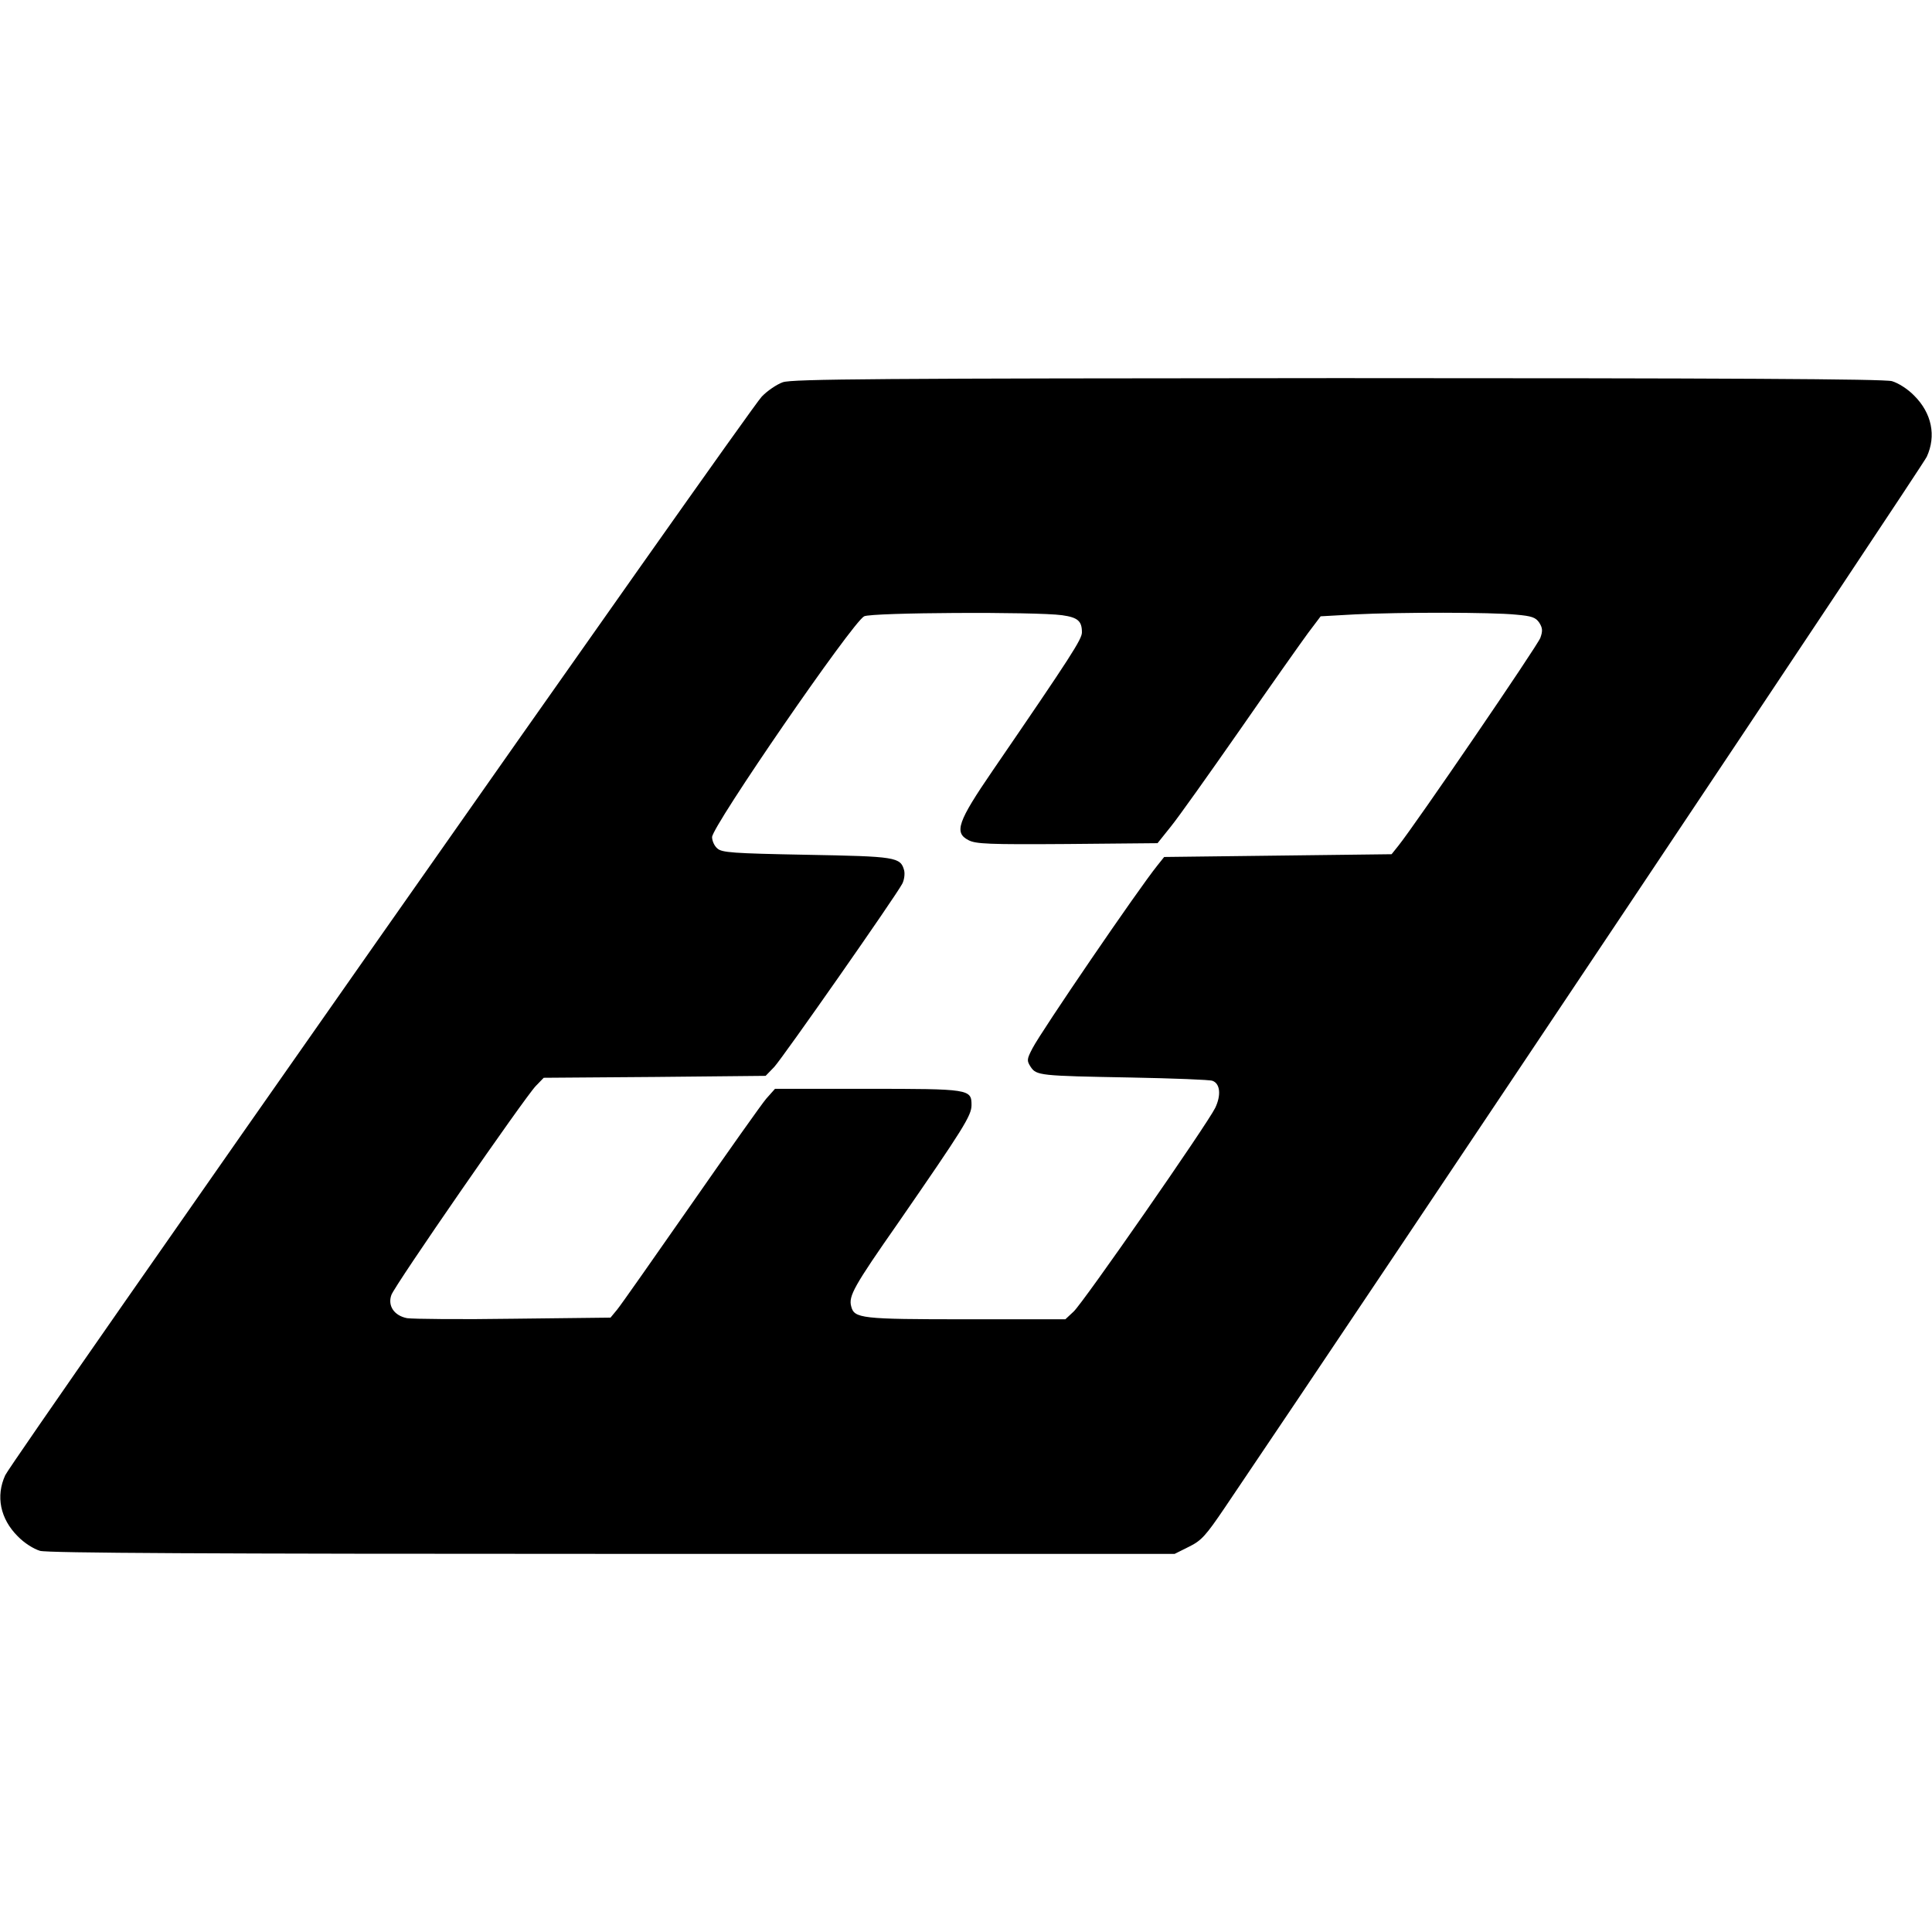
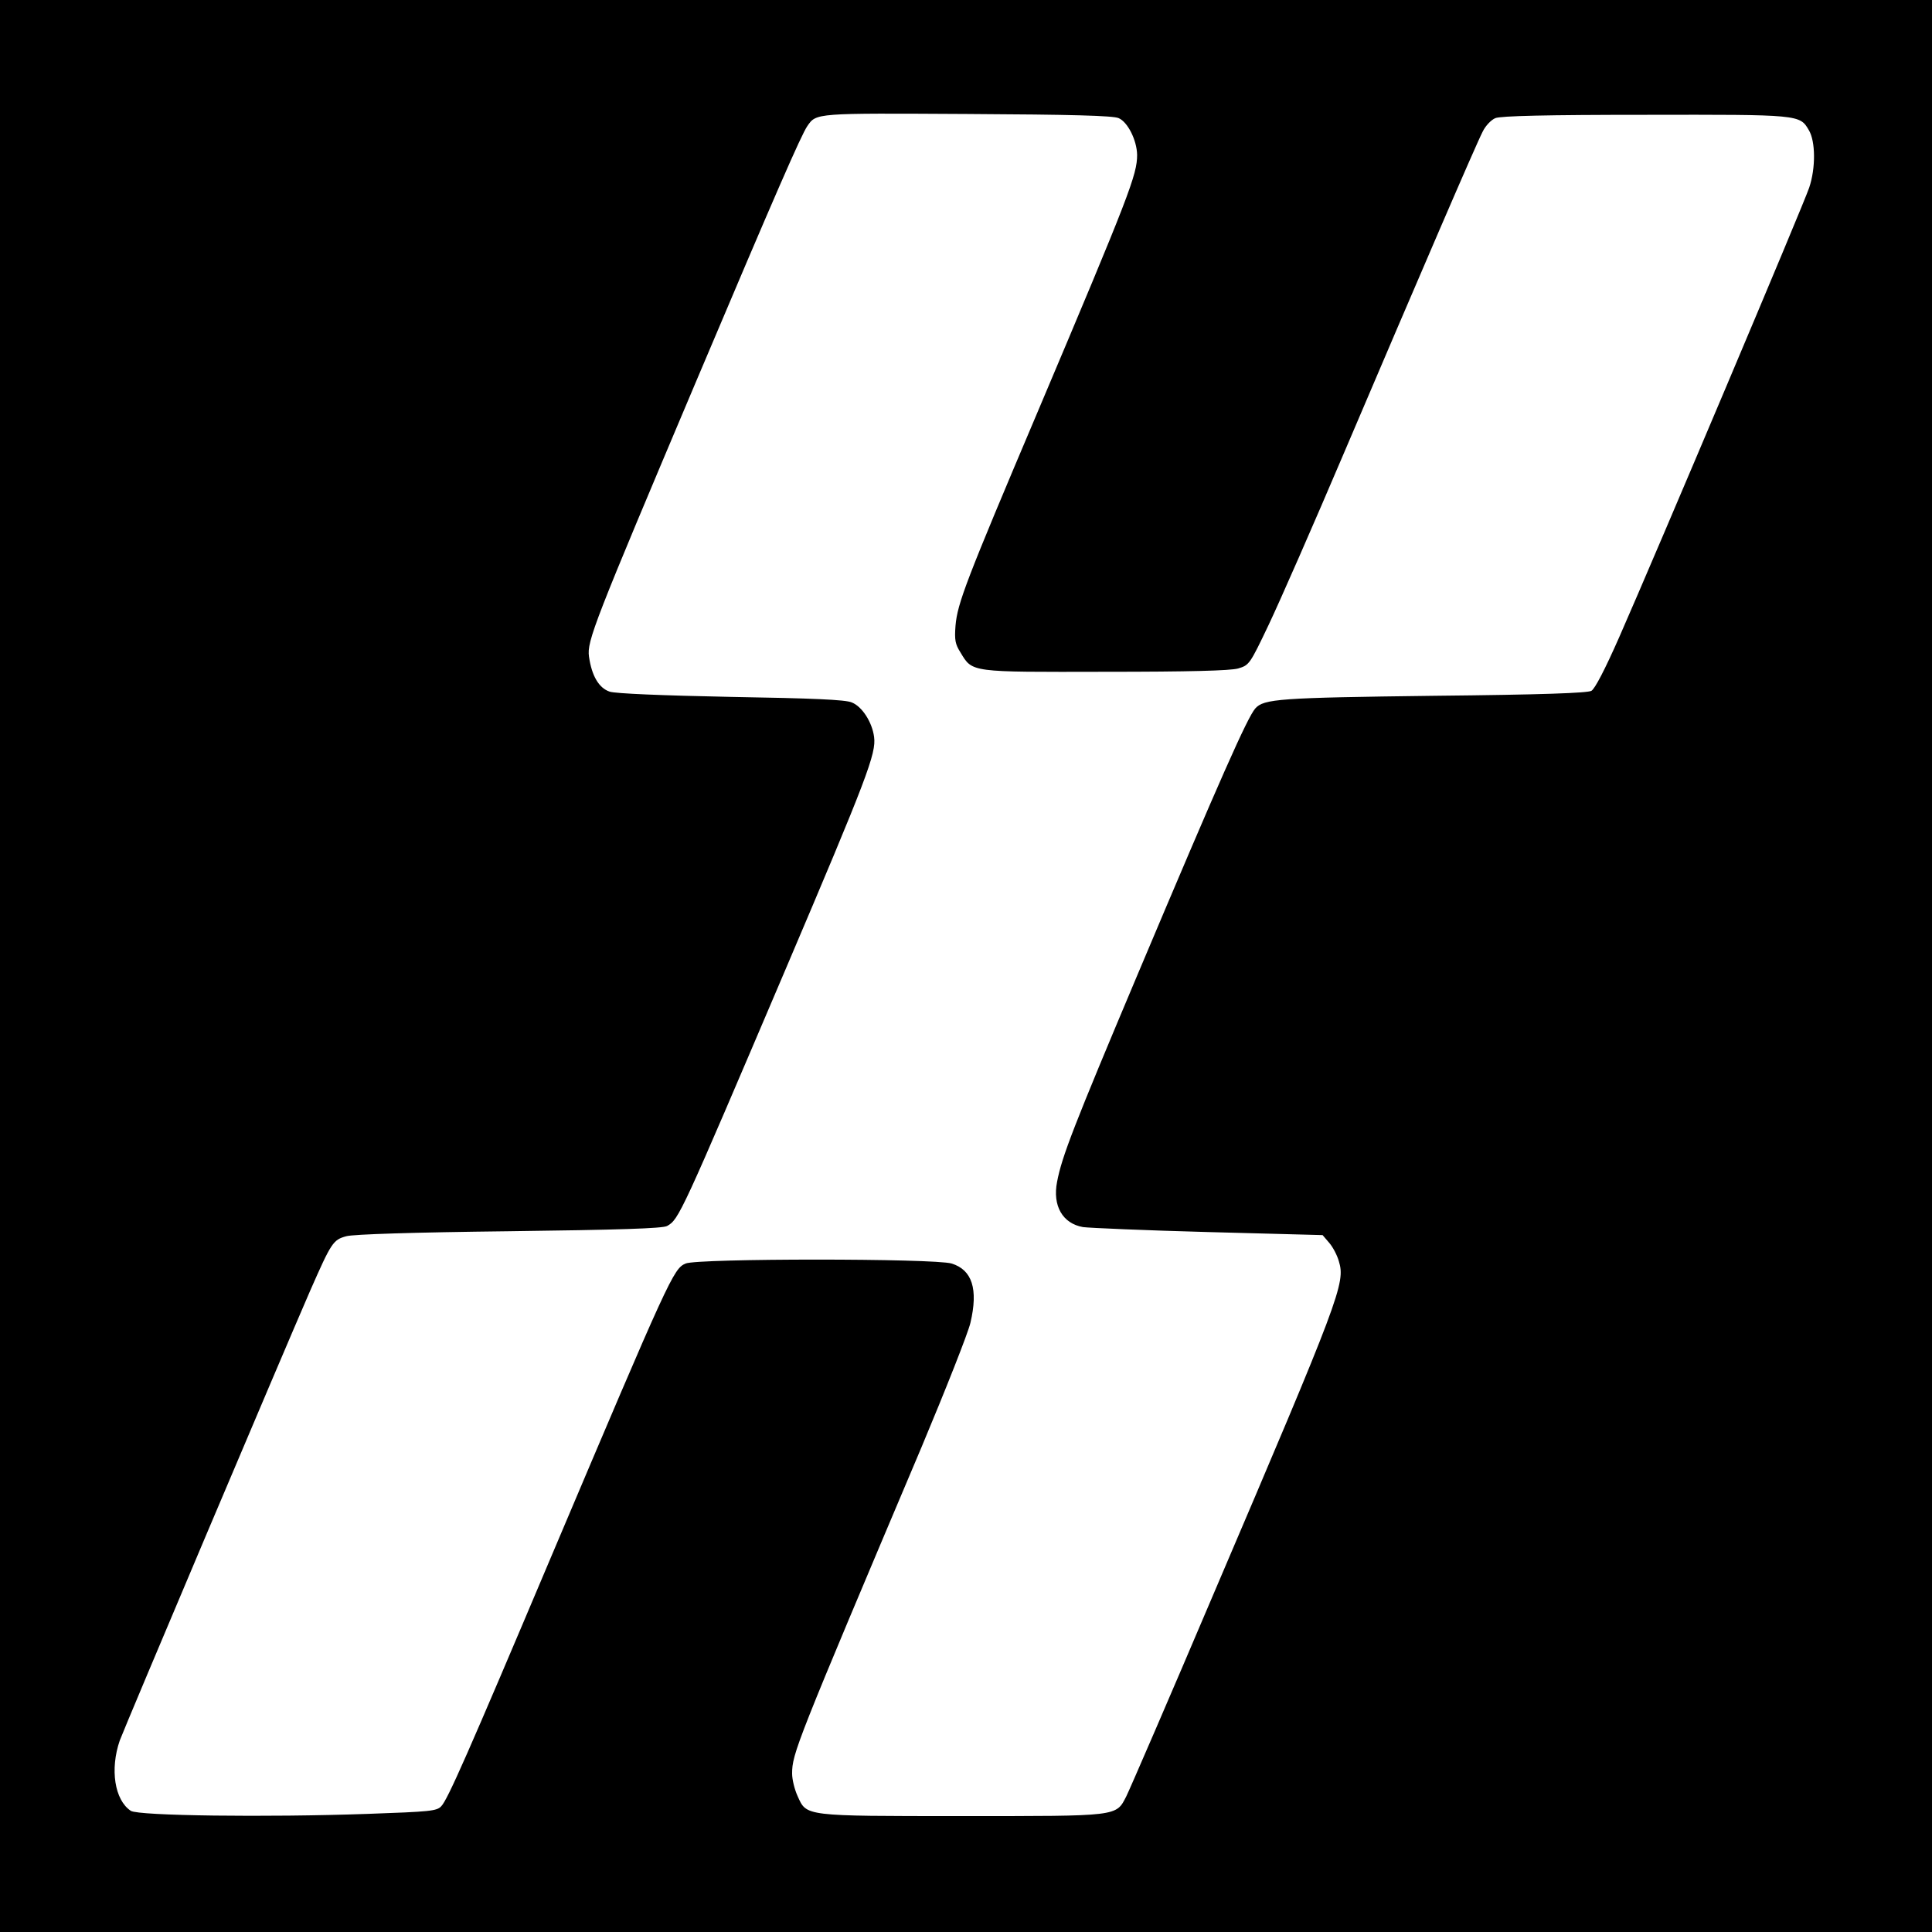
<svg xmlns="http://www.w3.org/2000/svg" version="1.0" width="700pt" height="700pt" viewBox="0 0 700 700" preserveAspectRatio="xMidYMid meet">
  <g transform="translate(0,700) scale(0.1,-0.1)" fill="#000000" stroke="none">
-     <path d="M2836 5615 c-22 -8 -56 -31 -76 -52 -48 -49 -2717 -3855 -2741 -3908 -35 -76 -18 -158 45 -221 24 -25 58 -46 81 -53 29 -8 615 -11 2076 -11 l2035 0 52 26 c45 22 61 40 130 142 529 782 2530 3777 2543 3807 35 76 18 158 -45 221 -24 25 -58 46 -81 53 -29 8 -597 11 -2010 11 -1662 -1 -1976 -3 -2009 -15z m1012 -844 c57 -8 72 -21 72 -62 0 -25 -37 -83 -324 -502 -126 -184 -140 -224 -87 -251 26 -14 74 -16 358 -14 l327 3 48 60 c27 33 139 191 250 350 111 160 222 317 247 351 l46 61 125 7 c161 8 495 8 583 -1 57 -5 71 -10 84 -29 12 -19 13 -30 4 -55 -10 -28 -453 -677 -515 -754 l-24 -30 -412 -5 -412 -5 -24 -30 c-71 -88 -421 -601 -453 -663 -21 -40 -21 -45 -7 -67 21 -32 33 -33 362 -39 154 -3 288 -8 297 -12 28 -10 32 -52 10 -98 -30 -61 -479 -707 -513 -738 l-30 -28 -360 0 c-381 0 -405 3 -416 47 -10 37 10 73 170 302 237 343 266 389 266 427 0 58 -7 59 -379 59 l-333 0 -32 -36 c-17 -20 -140 -194 -273 -385 -134 -192 -253 -362 -267 -379 l-24 -29 -350 -4 c-193 -3 -367 -1 -387 2 -47 9 -71 45 -57 84 12 35 482 714 523 757 l29 30 402 3 402 4 31 32 c30 32 442 621 464 664 7 13 10 35 7 48 -13 49 -30 51 -355 57 -267 5 -306 8 -322 23 -11 9 -19 28 -19 41 0 39 509 779 551 800 27 14 623 17 717 4z" />
+     <path d="M0 3500 l0 -3500 3500 0 3500 0 0 3500 0 3500 -3500 0 -3500 0 0 -3500z m4053 3072 c33 -14 66 -80 67 -133 0 -72 -27 -143 -359 -928 -262 -618 -292 -697 -299 -778 -4 -52 -1 -67 18 -97 44 -73 33 -71 525 -70 305 0 453 4 481 12 40 12 42 14 111 159 39 82 162 362 273 623 271 636 478 1117 502 1163 10 21 31 43 46 49 19 8 186 12 542 12 562 1 561 1 594 -56 24 -40 25 -137 1 -208 -19 -58 -552 -1319 -688 -1628 -52 -118 -88 -187 -101 -195 -15 -8 -176 -14 -571 -18 -560 -7 -616 -11 -647 -46 -29 -34 -124 -247 -428 -968 -228 -541 -273 -656 -290 -747 -17 -87 20 -151 94 -164 22 -3 227 -12 454 -18 l414 -11 24 -28 c13 -15 29 -45 35 -67 24 -79 6 -128 -454 -1205 -161 -379 -304 -709 -316 -733 -38 -74 -24 -72 -596 -72 -574 0 -562 -1 -595 72 -11 24 -20 60 -20 82 0 72 13 105 469 1183 88 210 168 412 177 450 29 123 6 192 -68 215 -63 19 -920 19 -964 0 -44 -19 -57 -47 -489 -1067 -301 -712 -373 -875 -396 -899 -16 -18 -41 -20 -266 -28 -367 -13 -832 -7 -859 11 -59 39 -76 151 -40 255 18 49 585 1389 690 1630 77 175 83 184 131 197 25 7 243 14 590 18 396 5 556 10 572 19 43 24 50 40 428 927 298 700 330 785 322 845 -7 53 -43 110 -81 125 -23 10 -142 15 -437 20 -249 5 -419 12 -440 19 -39 13 -65 57 -75 127 -8 56 19 124 389 999 288 681 380 891 402 923 33 48 28 47 580 44 377 -2 528 -6 548 -15z" />
  </g>
</svg>
